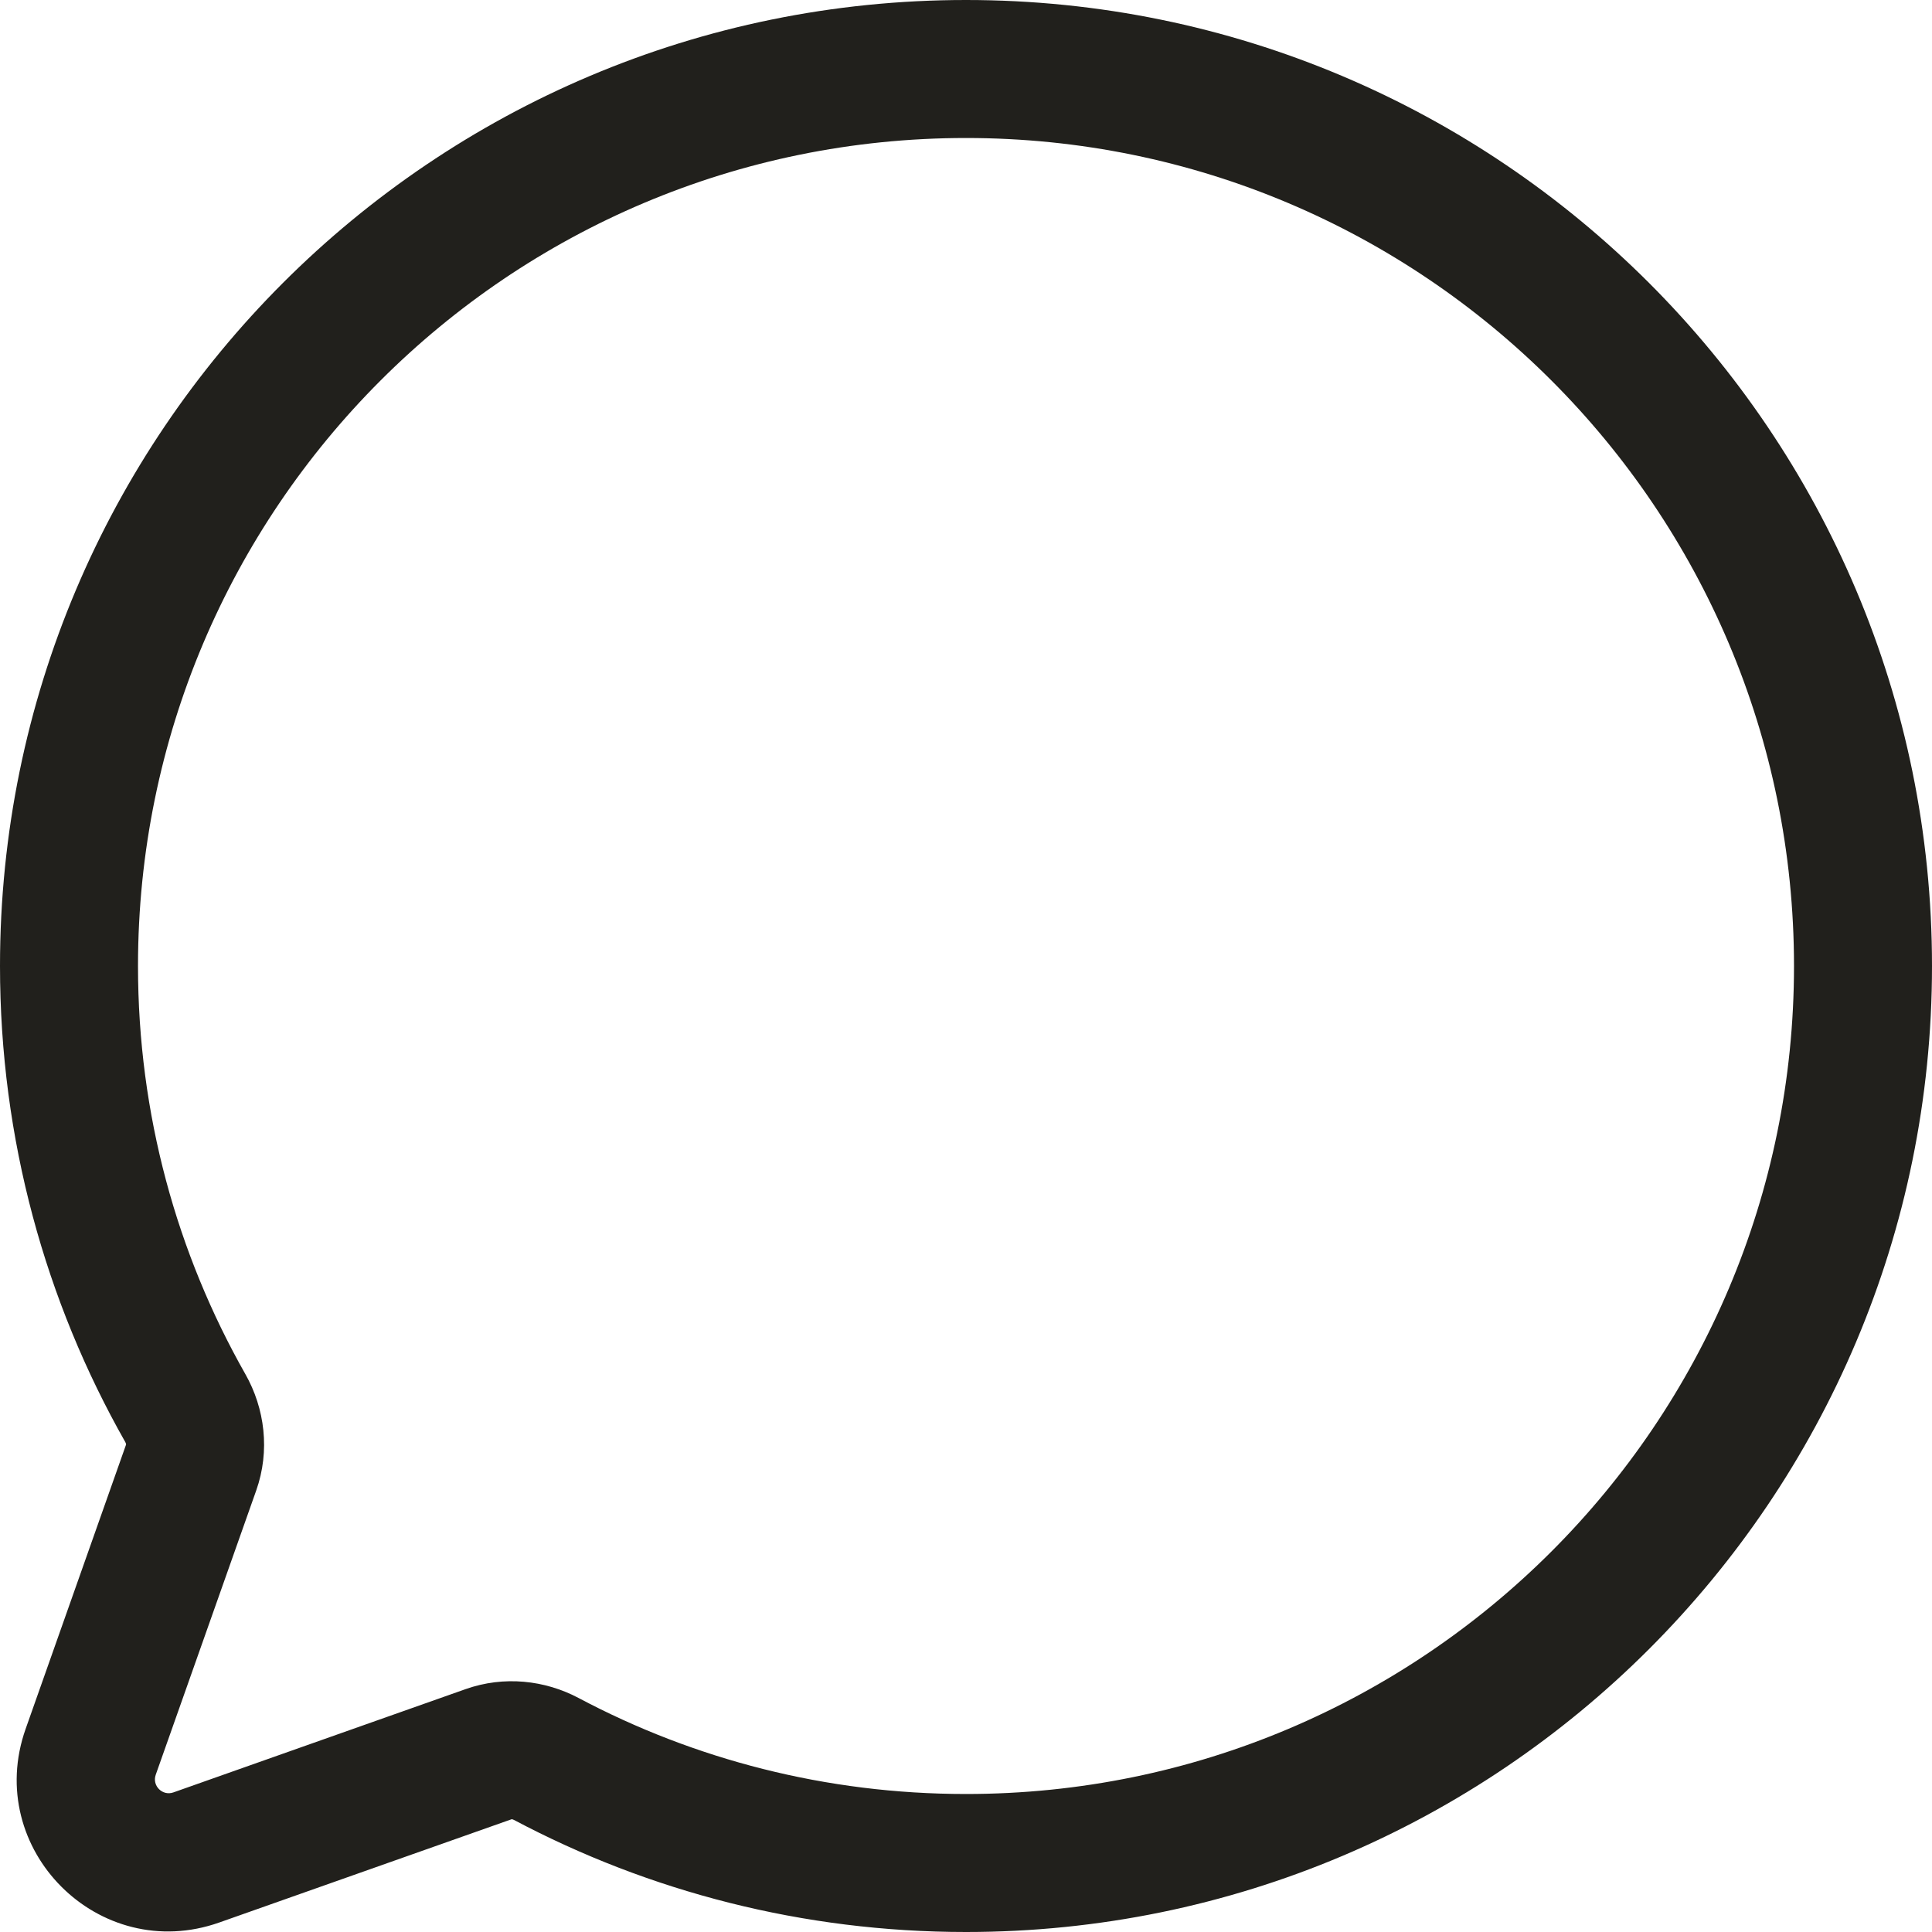
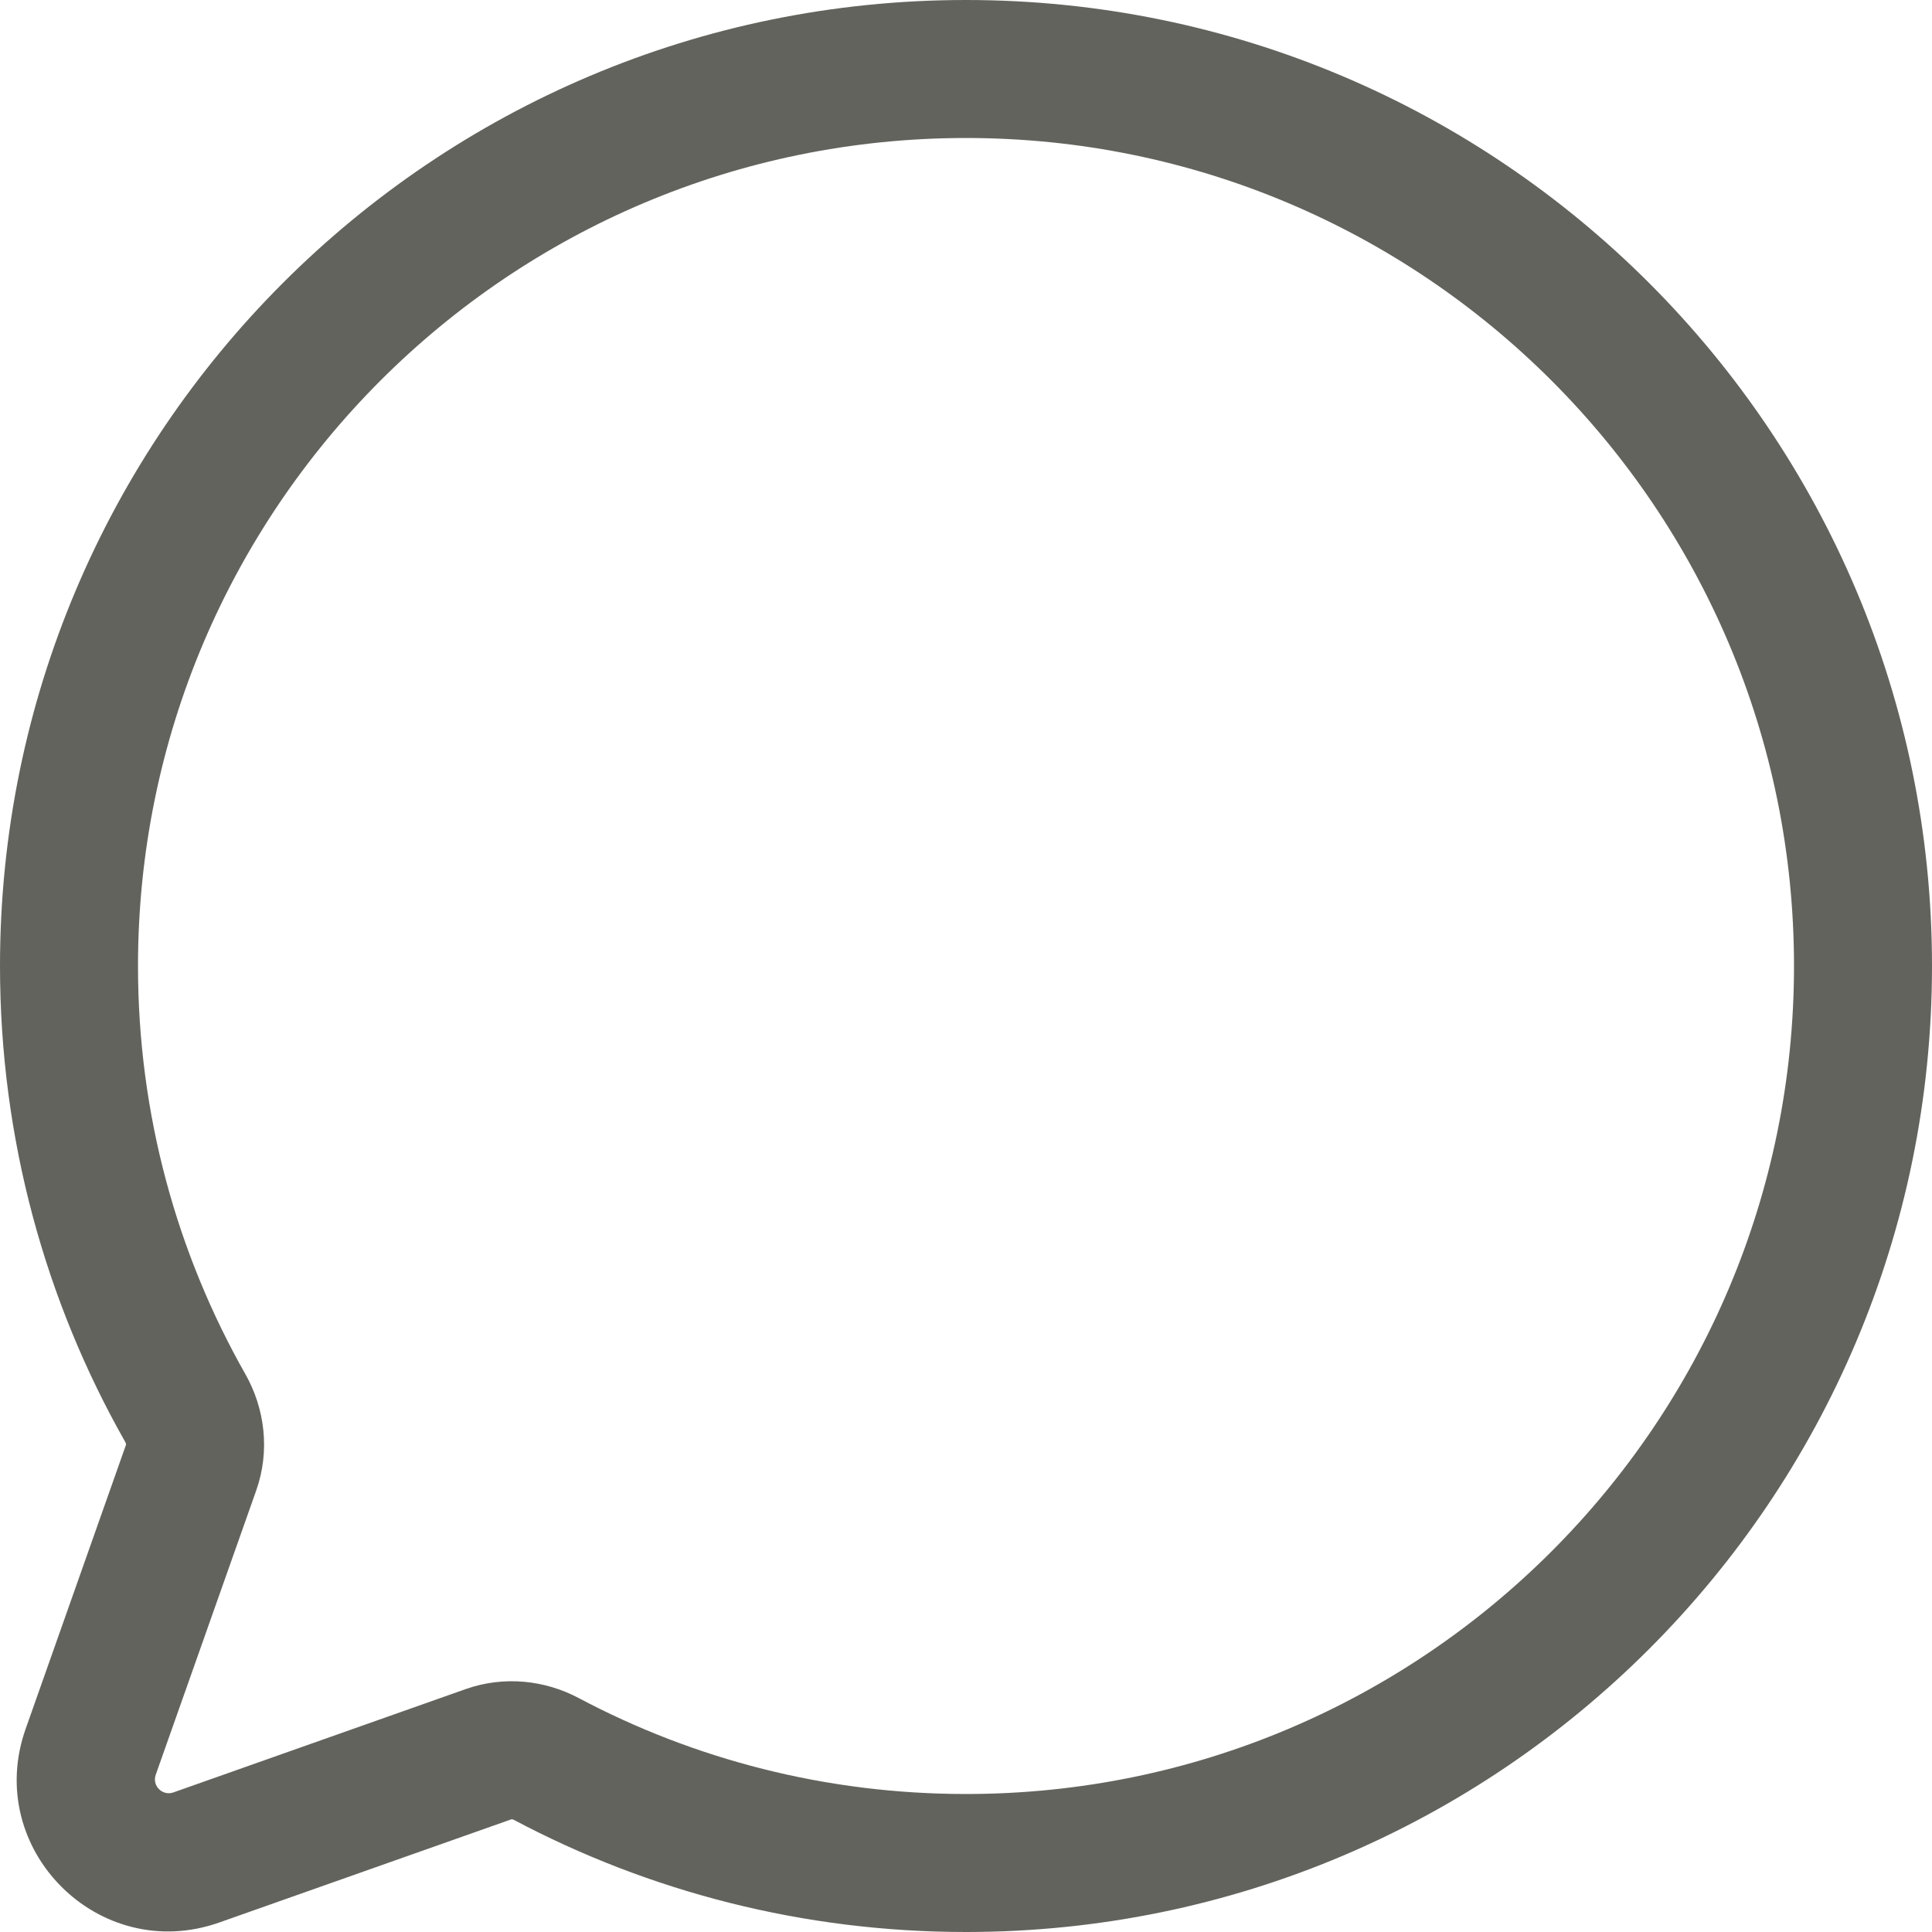
<svg xmlns="http://www.w3.org/2000/svg" width="28" height="28" viewBox="0 0 28 28" fill="none">
-   <path d="M1.314 25.388L2.257 25.721H2.257L1.314 25.388ZM2.846 26.919L3.179 27.862H3.179L2.846 26.919ZM7.081 25.423L7.414 26.366L7.081 25.423ZM7.918 25.492L8.386 24.609L7.918 25.492ZM2.686 20.407L3.555 19.913L2.686 20.407ZM2.77 21.269L3.713 21.602L2.77 21.269ZM2 14C2 7.373 7.373 2 14 2V0C6.268 0 0 6.268 0 14H2ZM3.555 19.913C2.566 18.169 2 16.152 2 14H0C0 16.507 0.66 18.863 1.816 20.9L3.555 19.913ZM2.257 25.721L3.713 21.602L1.827 20.936L0.372 25.055L2.257 25.721ZM2.513 25.977C2.354 26.033 2.201 25.88 2.257 25.721L0.372 25.055C-0.245 26.799 1.435 28.479 3.179 27.862L2.513 25.977ZM6.748 24.48L2.513 25.977L3.179 27.862L7.414 26.366L6.748 24.48ZM14 26C11.97 26 10.06 25.497 8.386 24.609L7.449 26.376C9.405 27.413 11.635 28 14 28V26ZM26 14C26 20.627 20.627 26 14 26V28C21.732 28 28 21.732 28 14H26ZM14 2C20.627 2 26 7.373 26 14H28C28 6.268 21.732 0 14 0V2ZM7.414 26.366C7.412 26.366 7.413 26.366 7.419 26.366C7.426 26.367 7.436 26.369 7.449 26.376L8.386 24.609C7.898 24.35 7.305 24.283 6.748 24.48L7.414 26.366ZM1.816 20.9C1.823 20.913 1.826 20.924 1.827 20.931C1.827 20.937 1.826 20.938 1.827 20.936L3.713 21.602C3.917 21.026 3.838 20.411 3.555 19.913L1.816 20.9Z" fill="#21201C" />
+   <path d="M1.314 25.388L2.257 25.721H2.257L1.314 25.388ZM2.846 26.919L3.179 27.862H3.179L2.846 26.919ZM7.081 25.423L7.414 26.366L7.081 25.423ZM7.918 25.492L8.386 24.609L7.918 25.492ZM2.686 20.407L3.555 19.913L2.686 20.407ZM2.77 21.269L3.713 21.602L2.77 21.269ZM2 14C2 7.373 7.373 2 14 2V0C6.268 0 0 6.268 0 14H2ZM3.555 19.913C2.566 18.169 2 16.152 2 14H0C0 16.507 0.66 18.863 1.816 20.9L3.555 19.913ZM2.257 25.721L3.713 21.602L1.827 20.936L0.372 25.055L2.257 25.721ZM2.513 25.977C2.354 26.033 2.201 25.88 2.257 25.721L0.372 25.055C-0.245 26.799 1.435 28.479 3.179 27.862L2.513 25.977ZM6.748 24.48L2.513 25.977L3.179 27.862L7.414 26.366L6.748 24.48ZM14 26C11.97 26 10.06 25.497 8.386 24.609L7.449 26.376C9.405 27.413 11.635 28 14 28V26ZM26 14C26 20.627 20.627 26 14 26V28C21.732 28 28 21.732 28 14H26ZM14 2C20.627 2 26 7.373 26 14H28C28 6.268 21.732 0 14 0V2ZM7.414 26.366C7.412 26.366 7.413 26.366 7.419 26.366C7.426 26.367 7.436 26.369 7.449 26.376L8.386 24.609C7.898 24.35 7.305 24.283 6.748 24.48L7.414 26.366ZM1.816 20.9C1.823 20.913 1.826 20.924 1.827 20.931C1.827 20.937 1.826 20.938 1.827 20.936L3.713 21.602C3.917 21.026 3.838 20.411 3.555 19.913L1.816 20.9Z" fill="#63635E" />
</svg>
